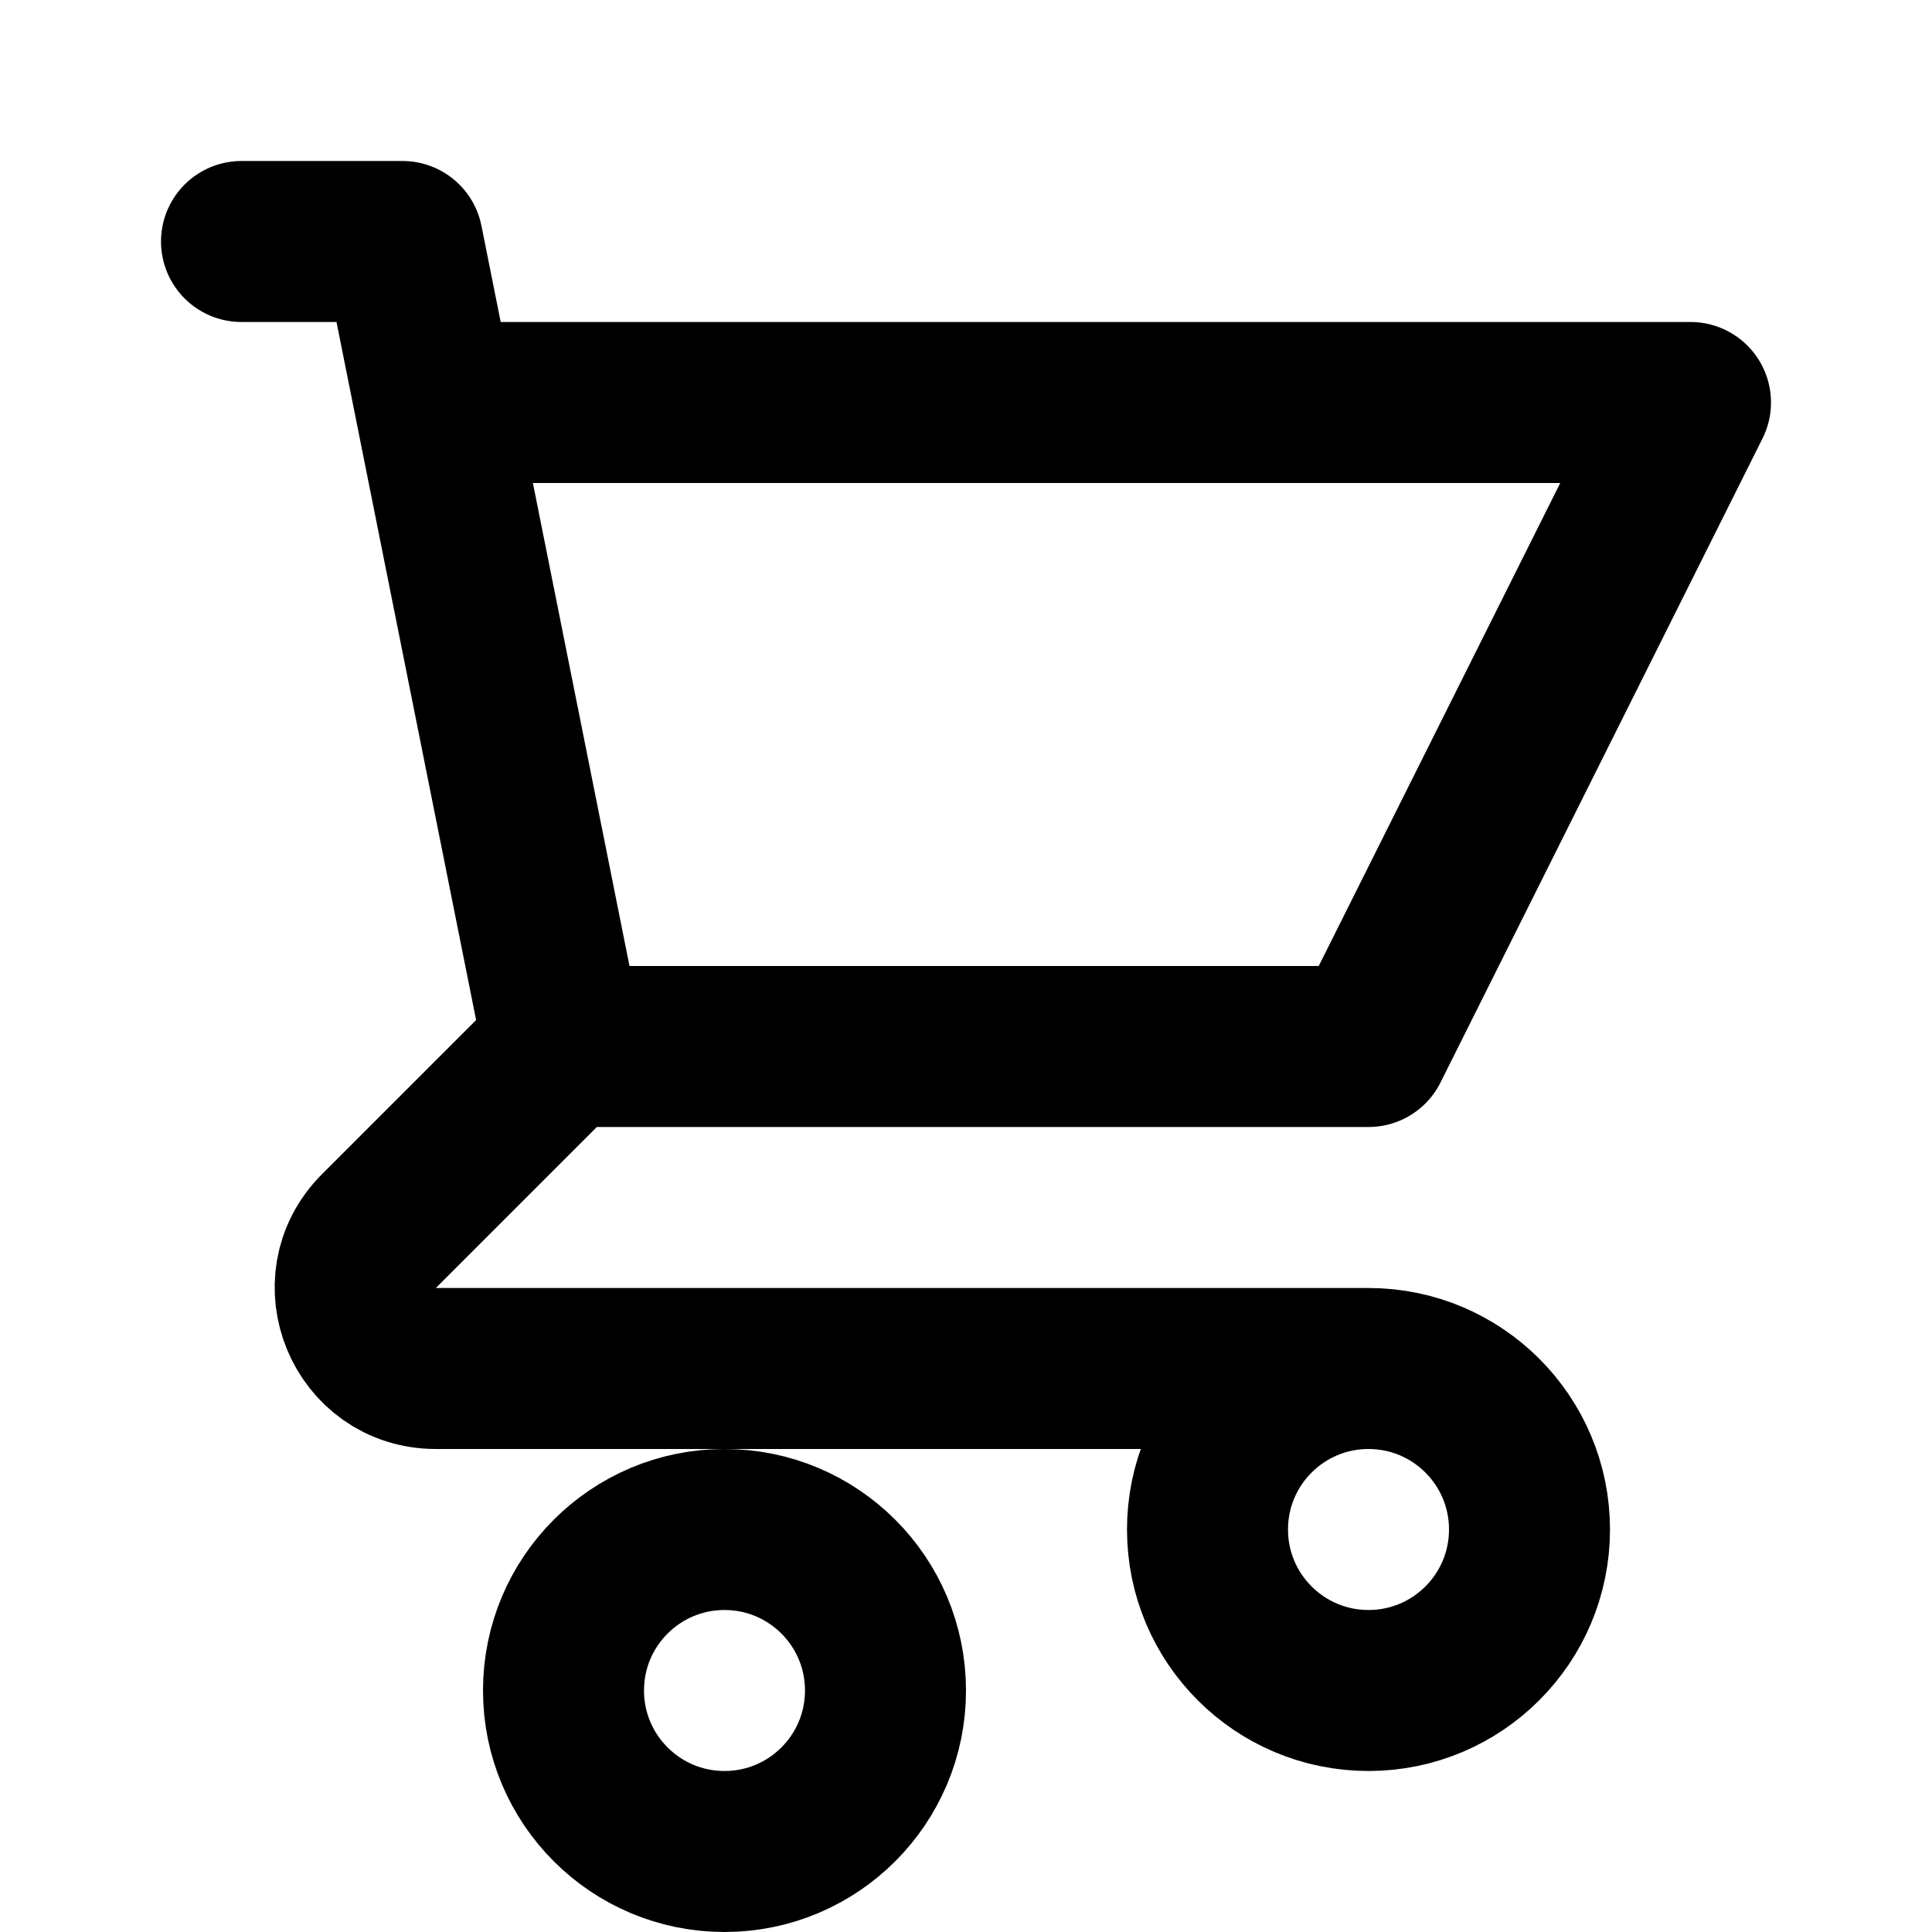
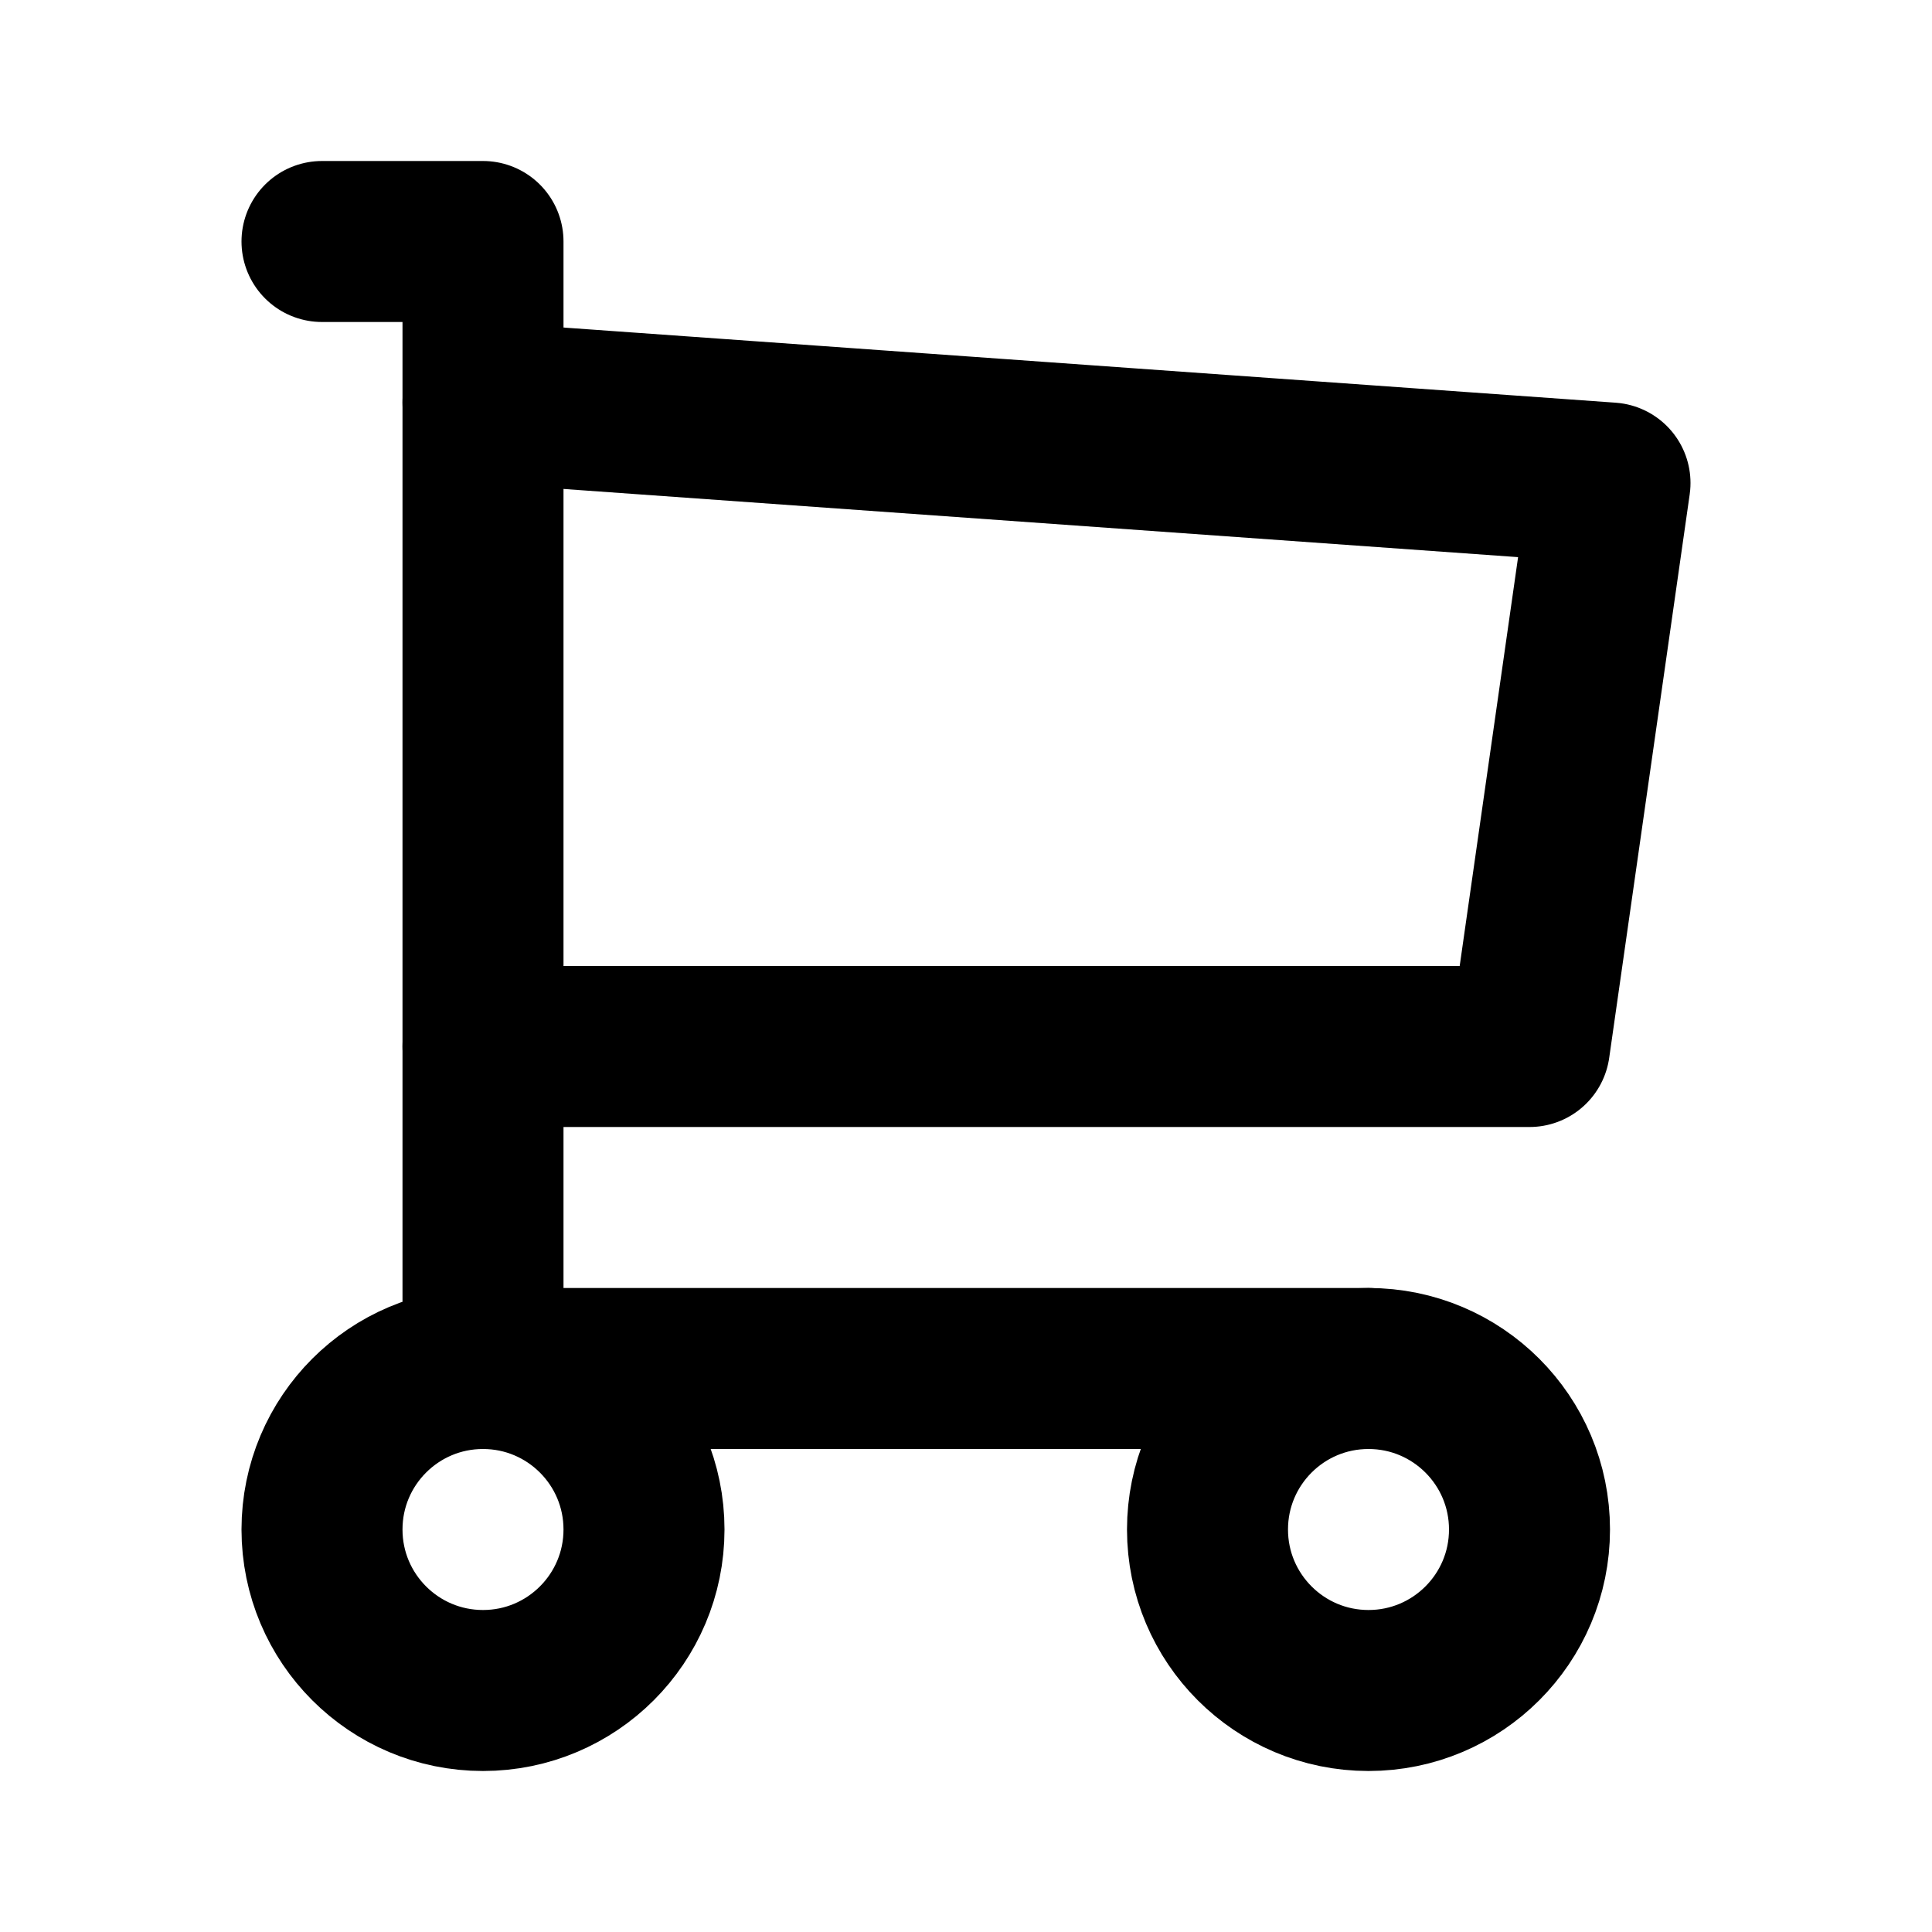
- <svg fill="none" stroke="currentColor" viewBox="0 0 24 24">
-   <path stroke-linecap="round" stroke-linejoin="round" stroke-width="2" d="M3 3h2l.4 2M7 13h10l4-8H5.4M7 13L5.4 5M7 13l-2.293 2.293c-.63.63-.184 1.707.707 1.707H17m0 0a2 2 0 100 4 2 2 0 000-4zm-8 2a2 2 0 100 4 2 2 0 000-4z" />
+ <svg xmlns="http://www.w3.org/2000/svg" width="1em" height="1em" viewBox="0 0 24 24">
+   <path d="M0 0h24v24H0z" fill="none" />
+   <g fill="none" stroke="currentColor" stroke-linecap="round" stroke-linejoin="round" stroke-width="2">
+     <path d="M4 19a2 2 0 1 0 4 0a2 2 0 1 0-4 0m11 0a2 2 0 1 0 4 0a2 2 0 1 0-4 0" />
+     <path d="M17 17H6V3H4" />
+     <path d="m6 5l14 1l-1 7H6" />
+   </g>
</svg>
